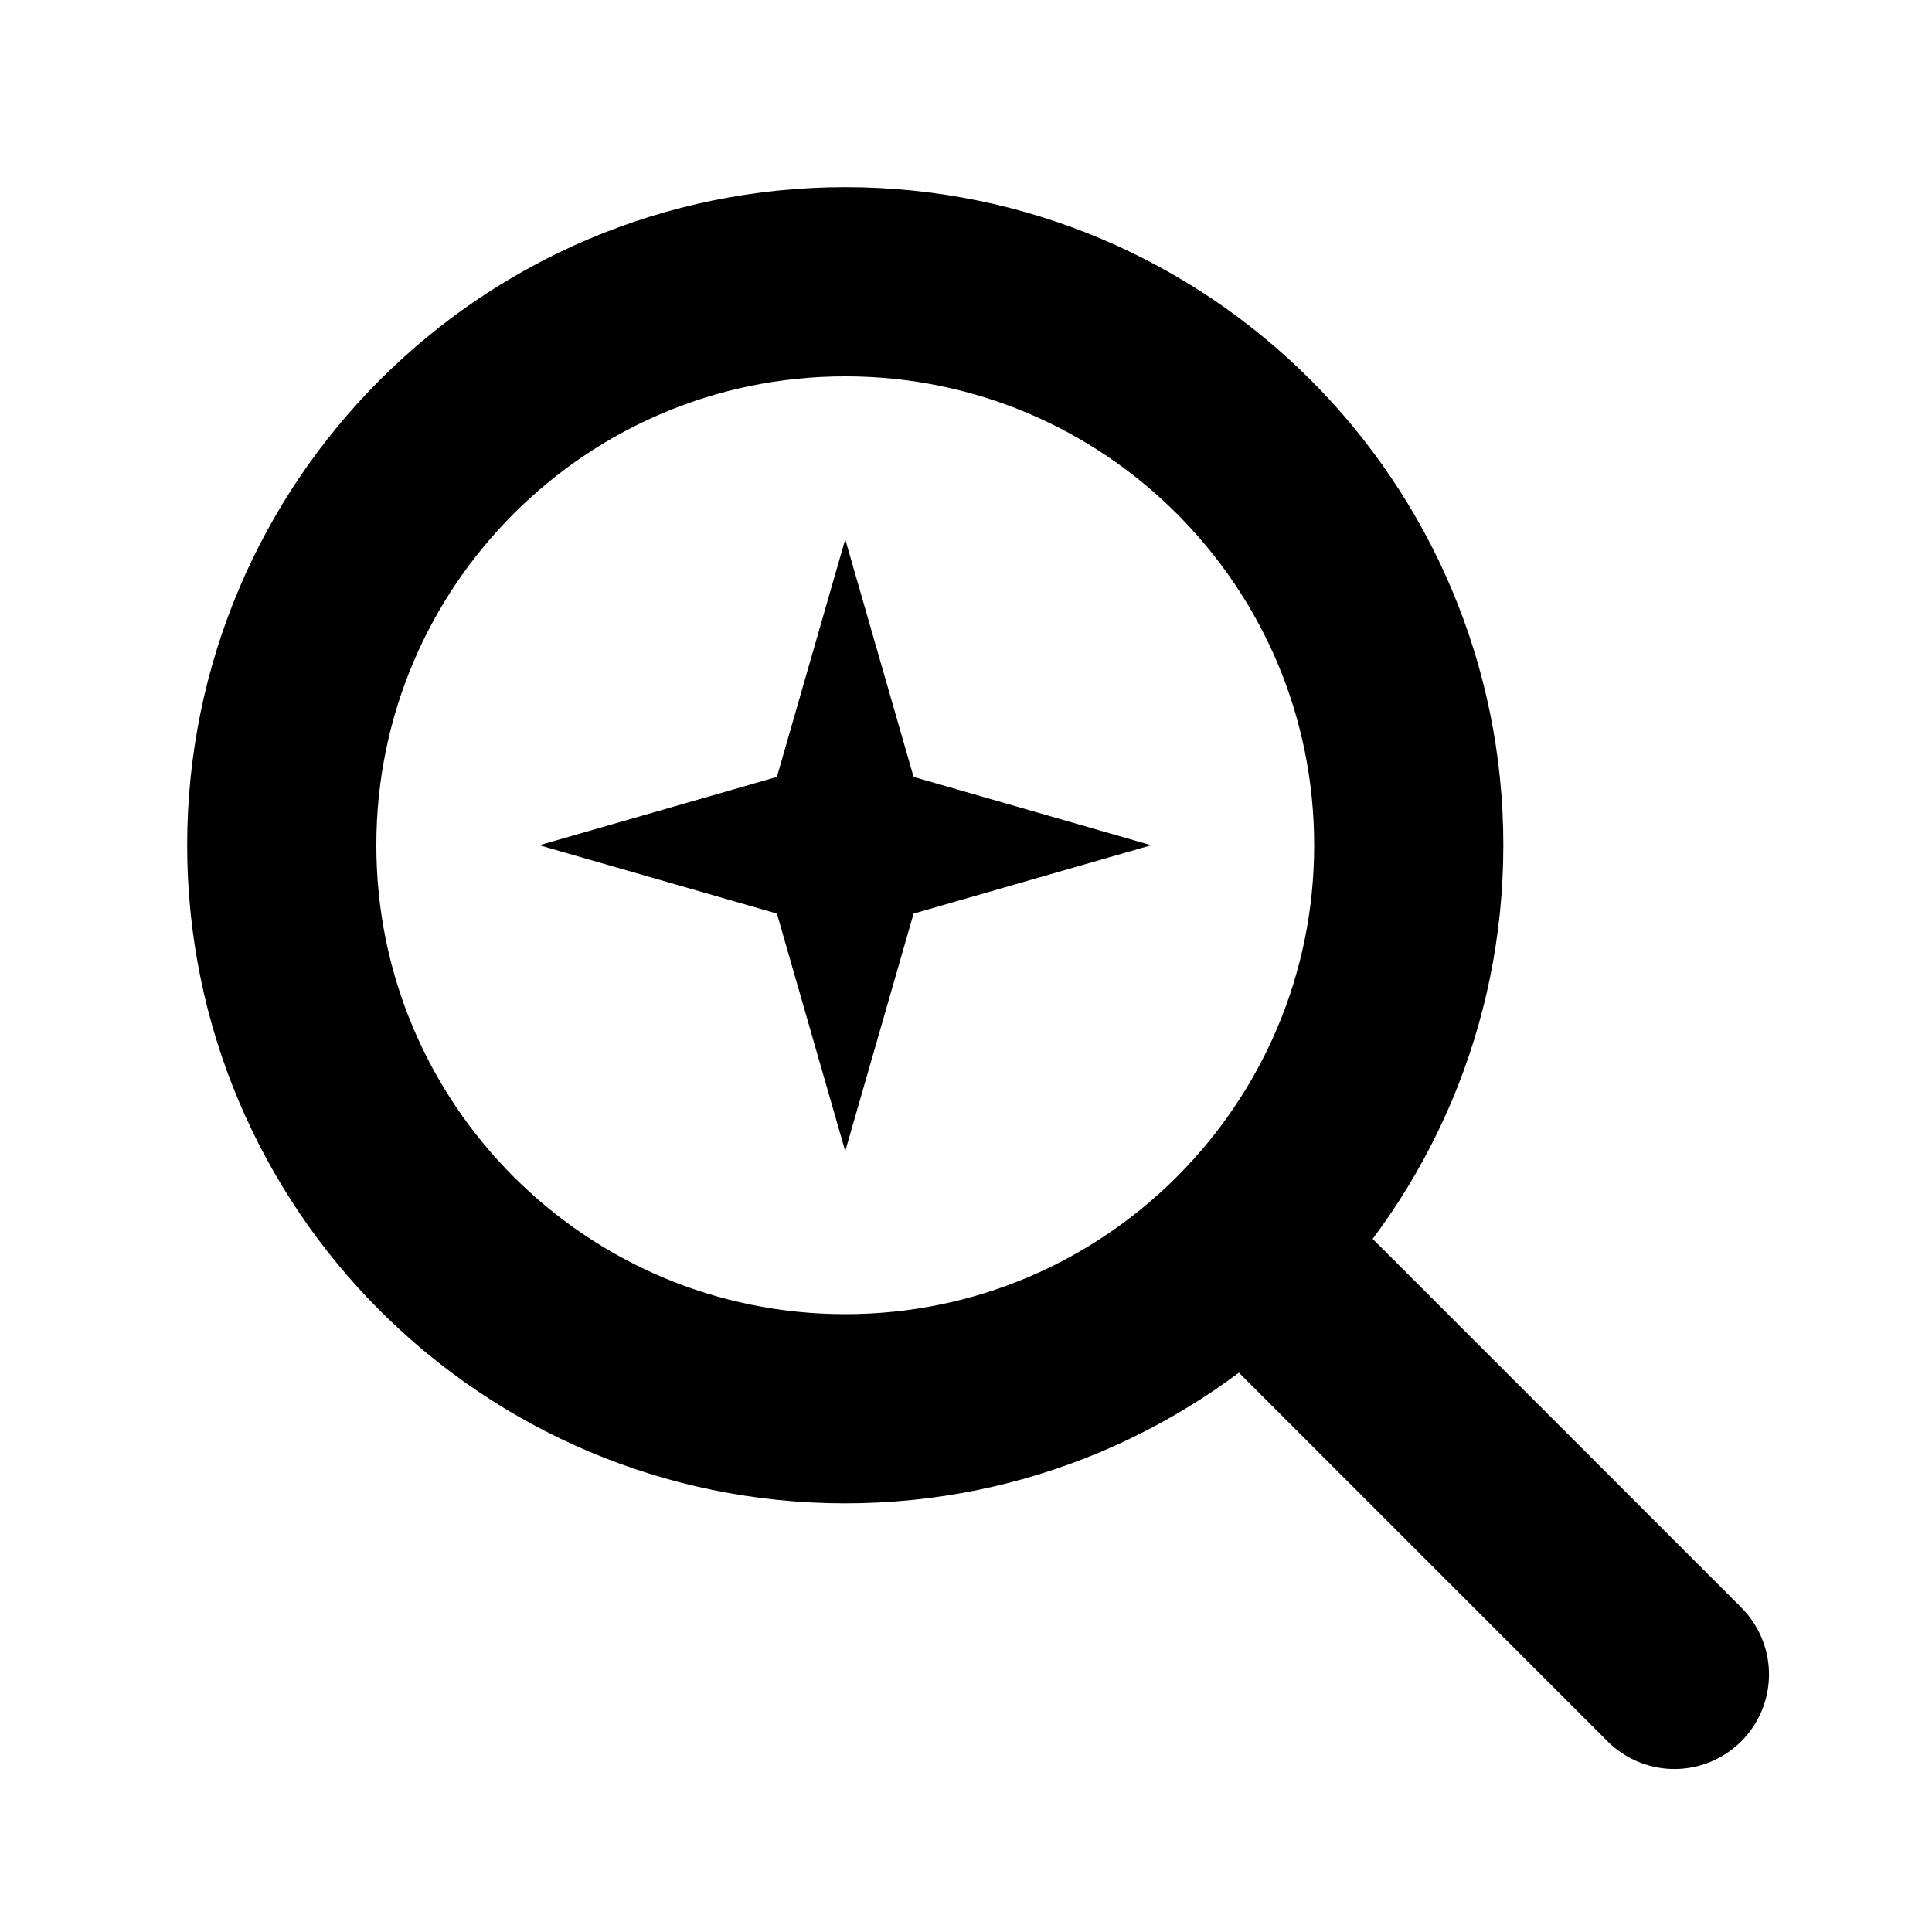
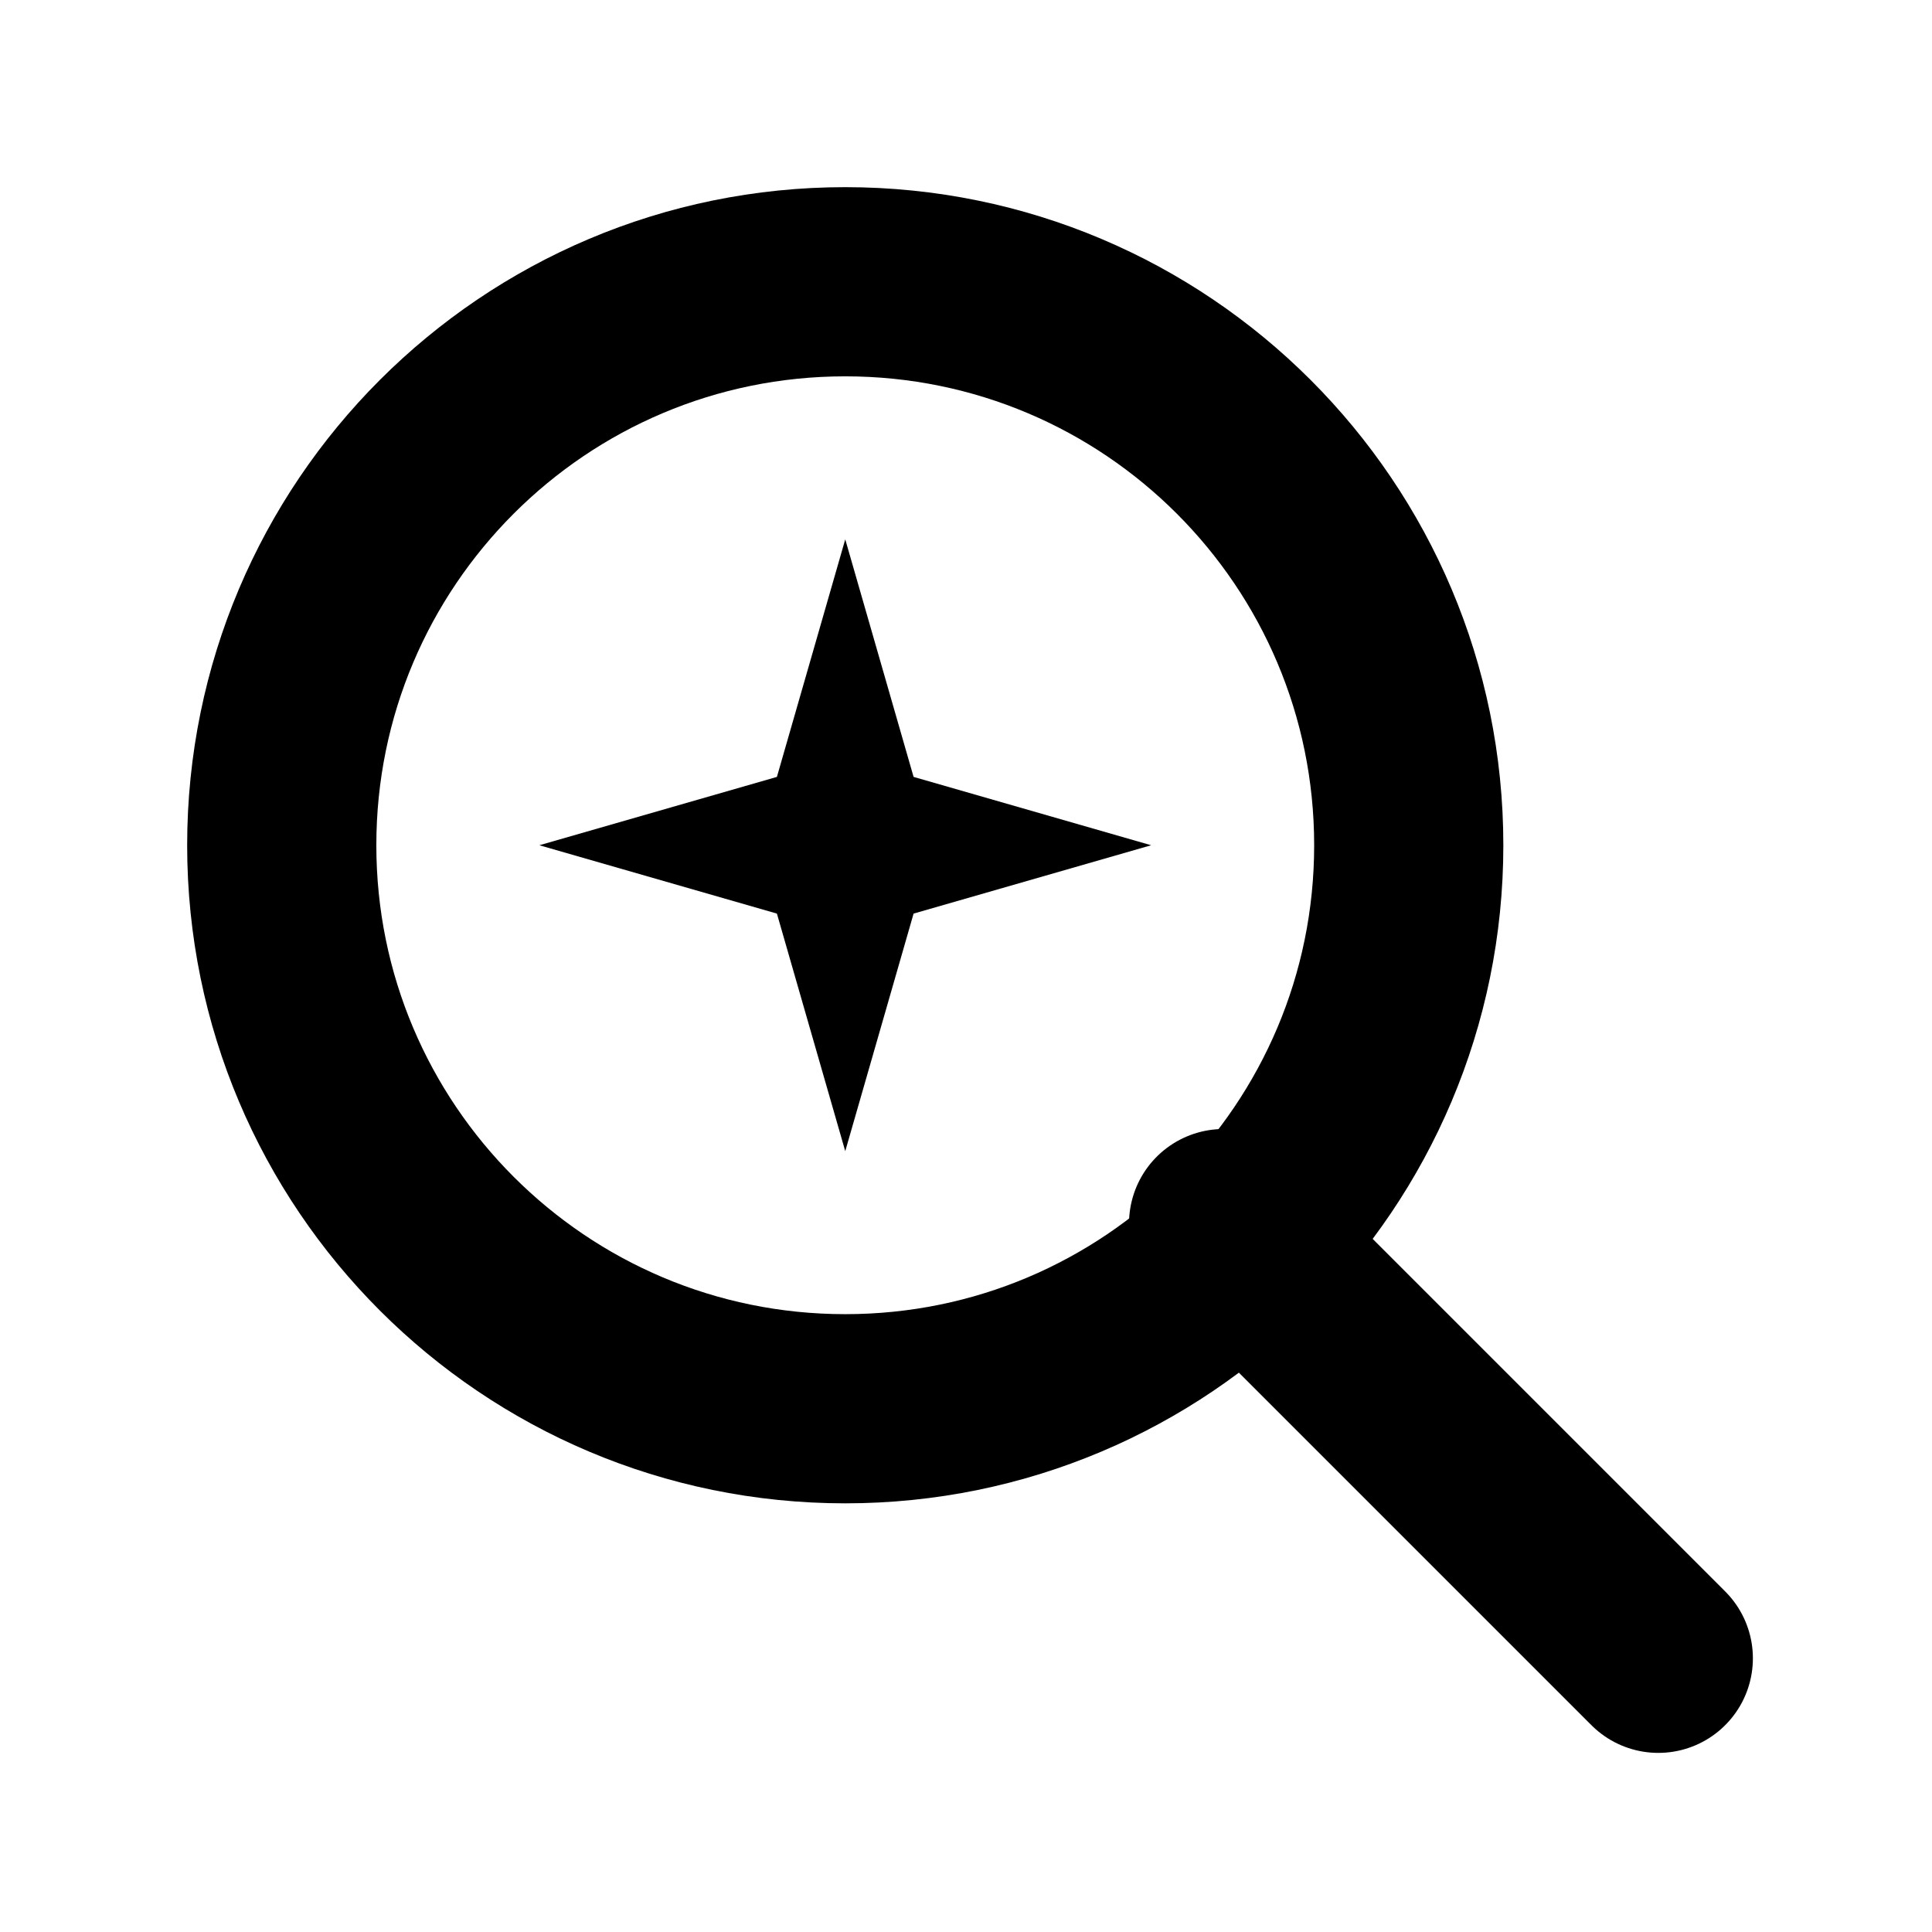
<svg xmlns="http://www.w3.org/2000/svg" viewBox="0 0 24 24" width="24" height="24" fill="none">
  <circle cx="10.5" cy="10.5" r="7" fill="none" stroke="currentColor" stroke-width="2.35" />
-   <line x1="15.6" y1="15.6" x2="20.8" y2="20.8" stroke="currentColor" stroke-width="2.35" stroke-linecap="round" />
+   <line x1="15.2" y1="15.2" x2="20.6" y2="20.6" stroke="currentColor" stroke-width="2.35" stroke-linecap="round" />
  <polygon points="10.5,6.7 11.349,9.651 14.3,10.5 11.349,11.349 10.5,14.3 9.651,11.349 6.7,10.5 9.651,9.651" fill="currentColor" />
</svg>
